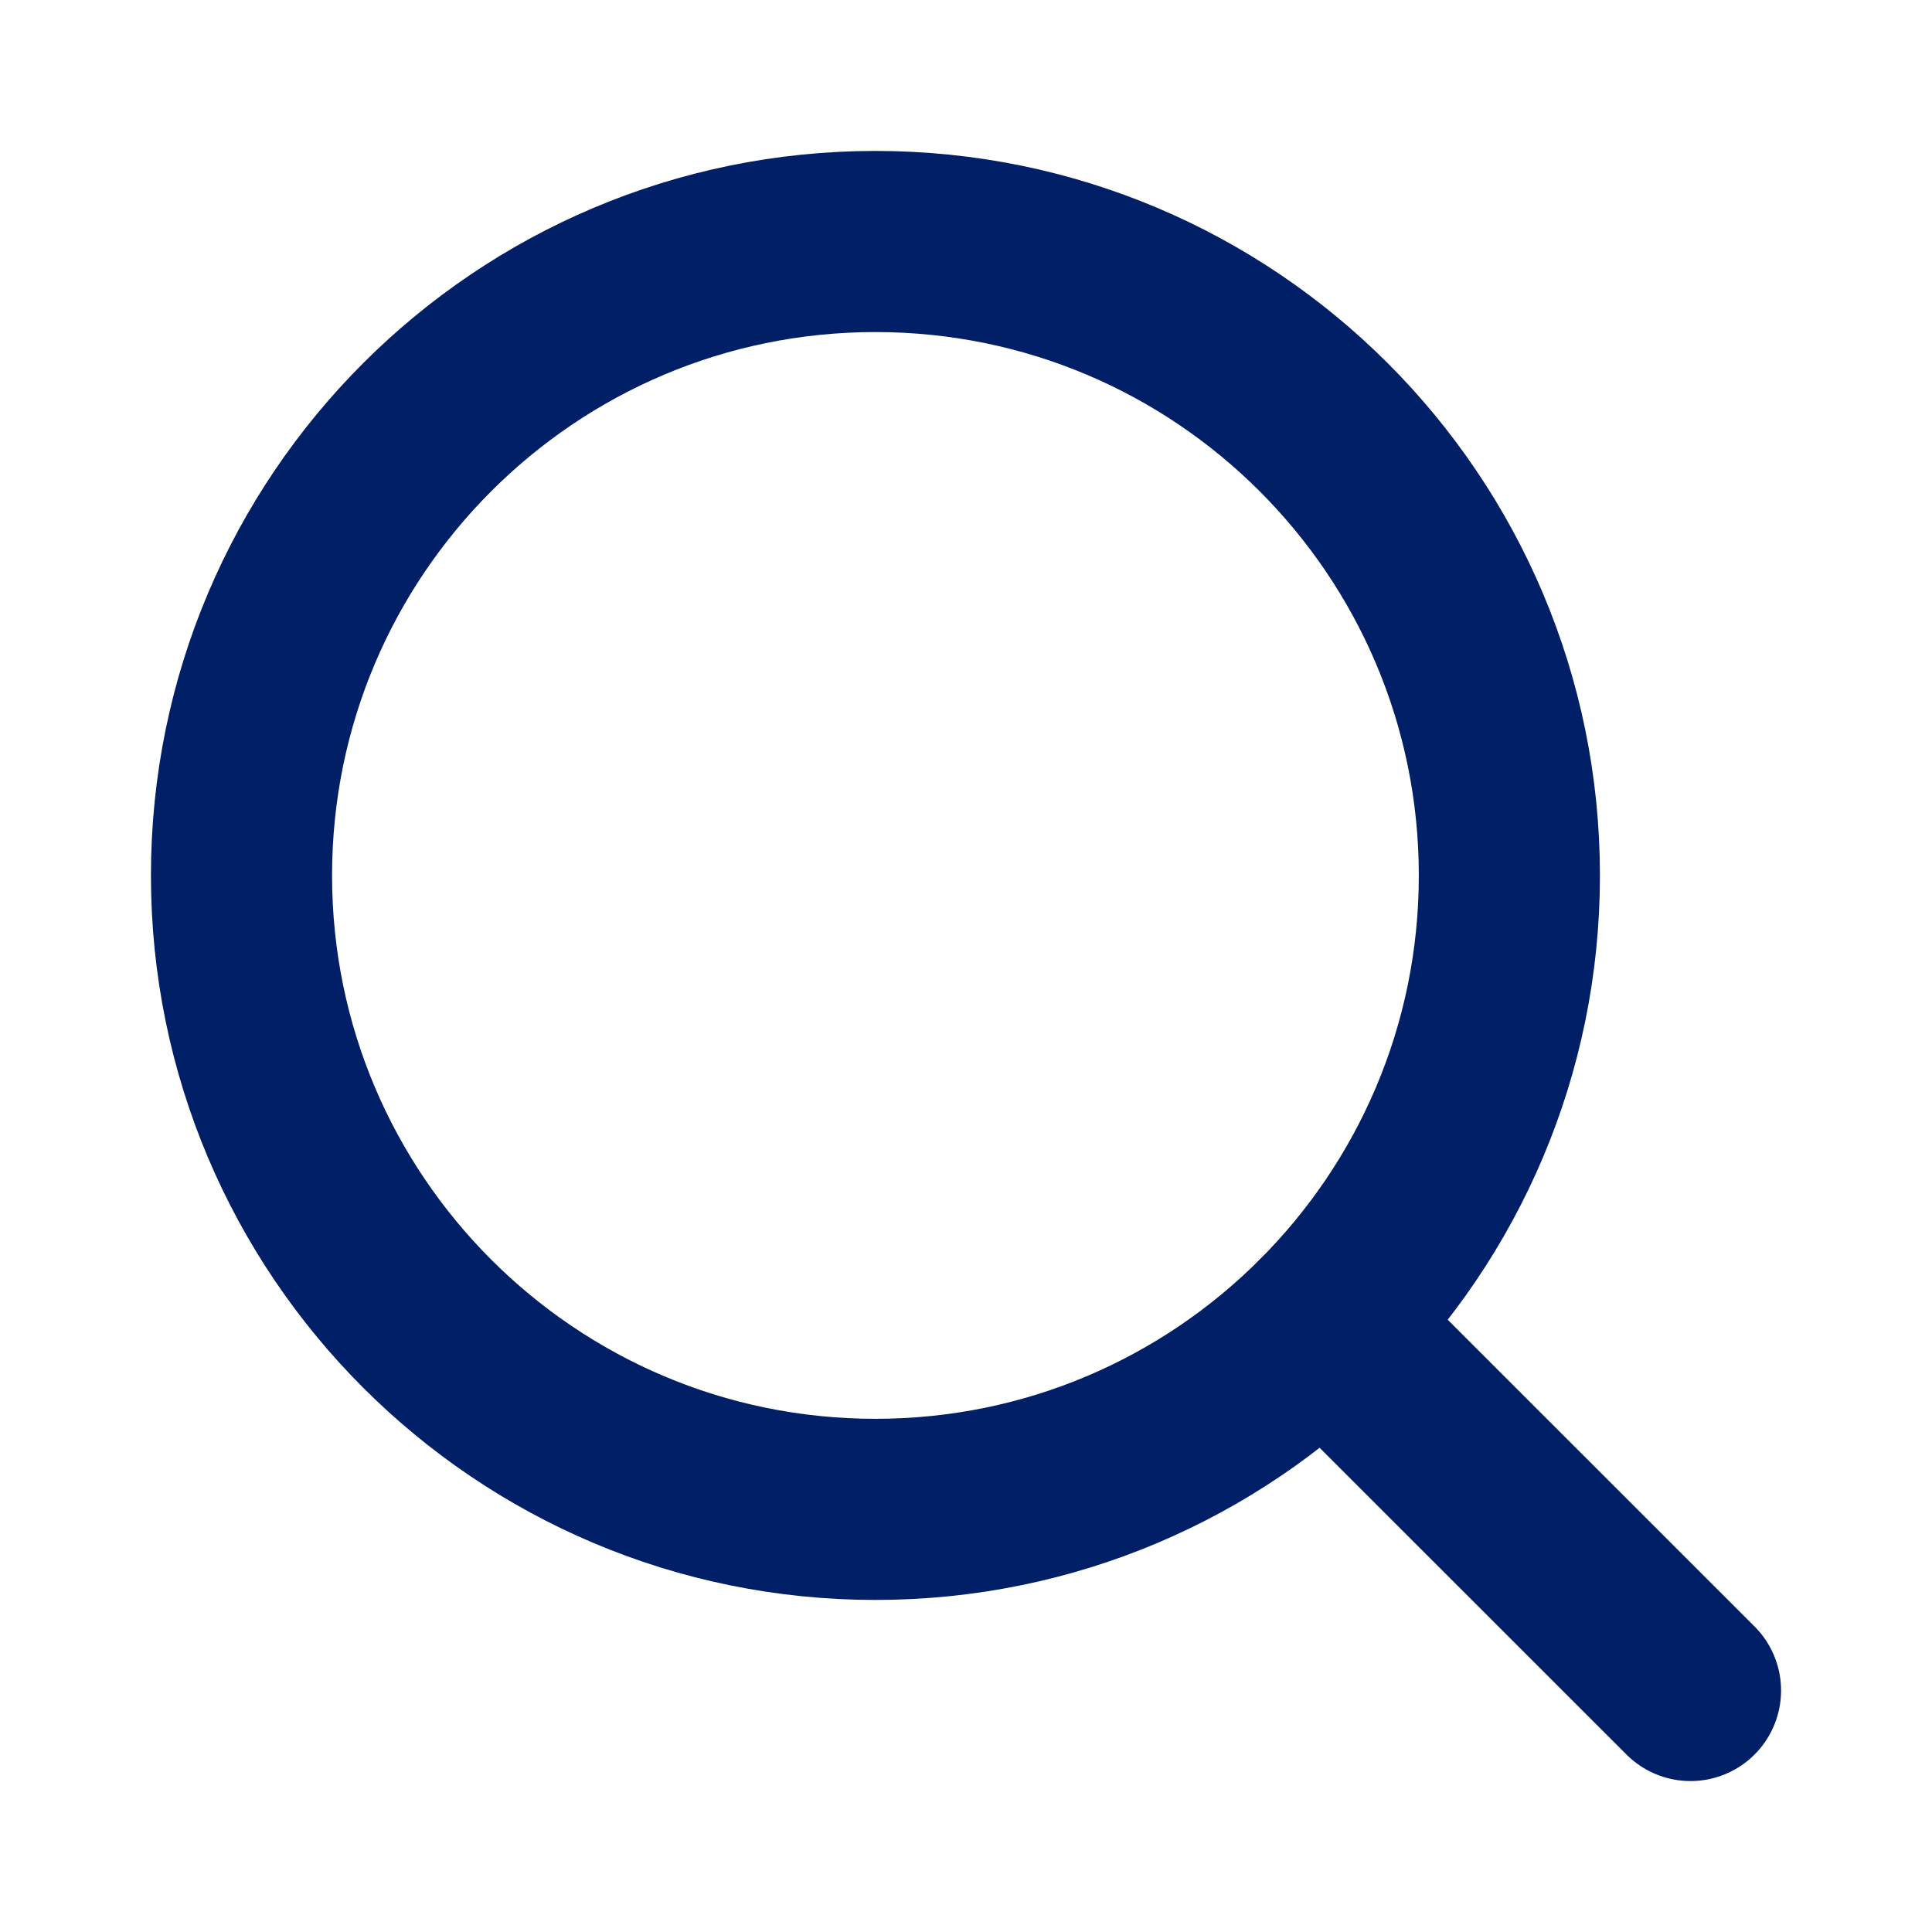
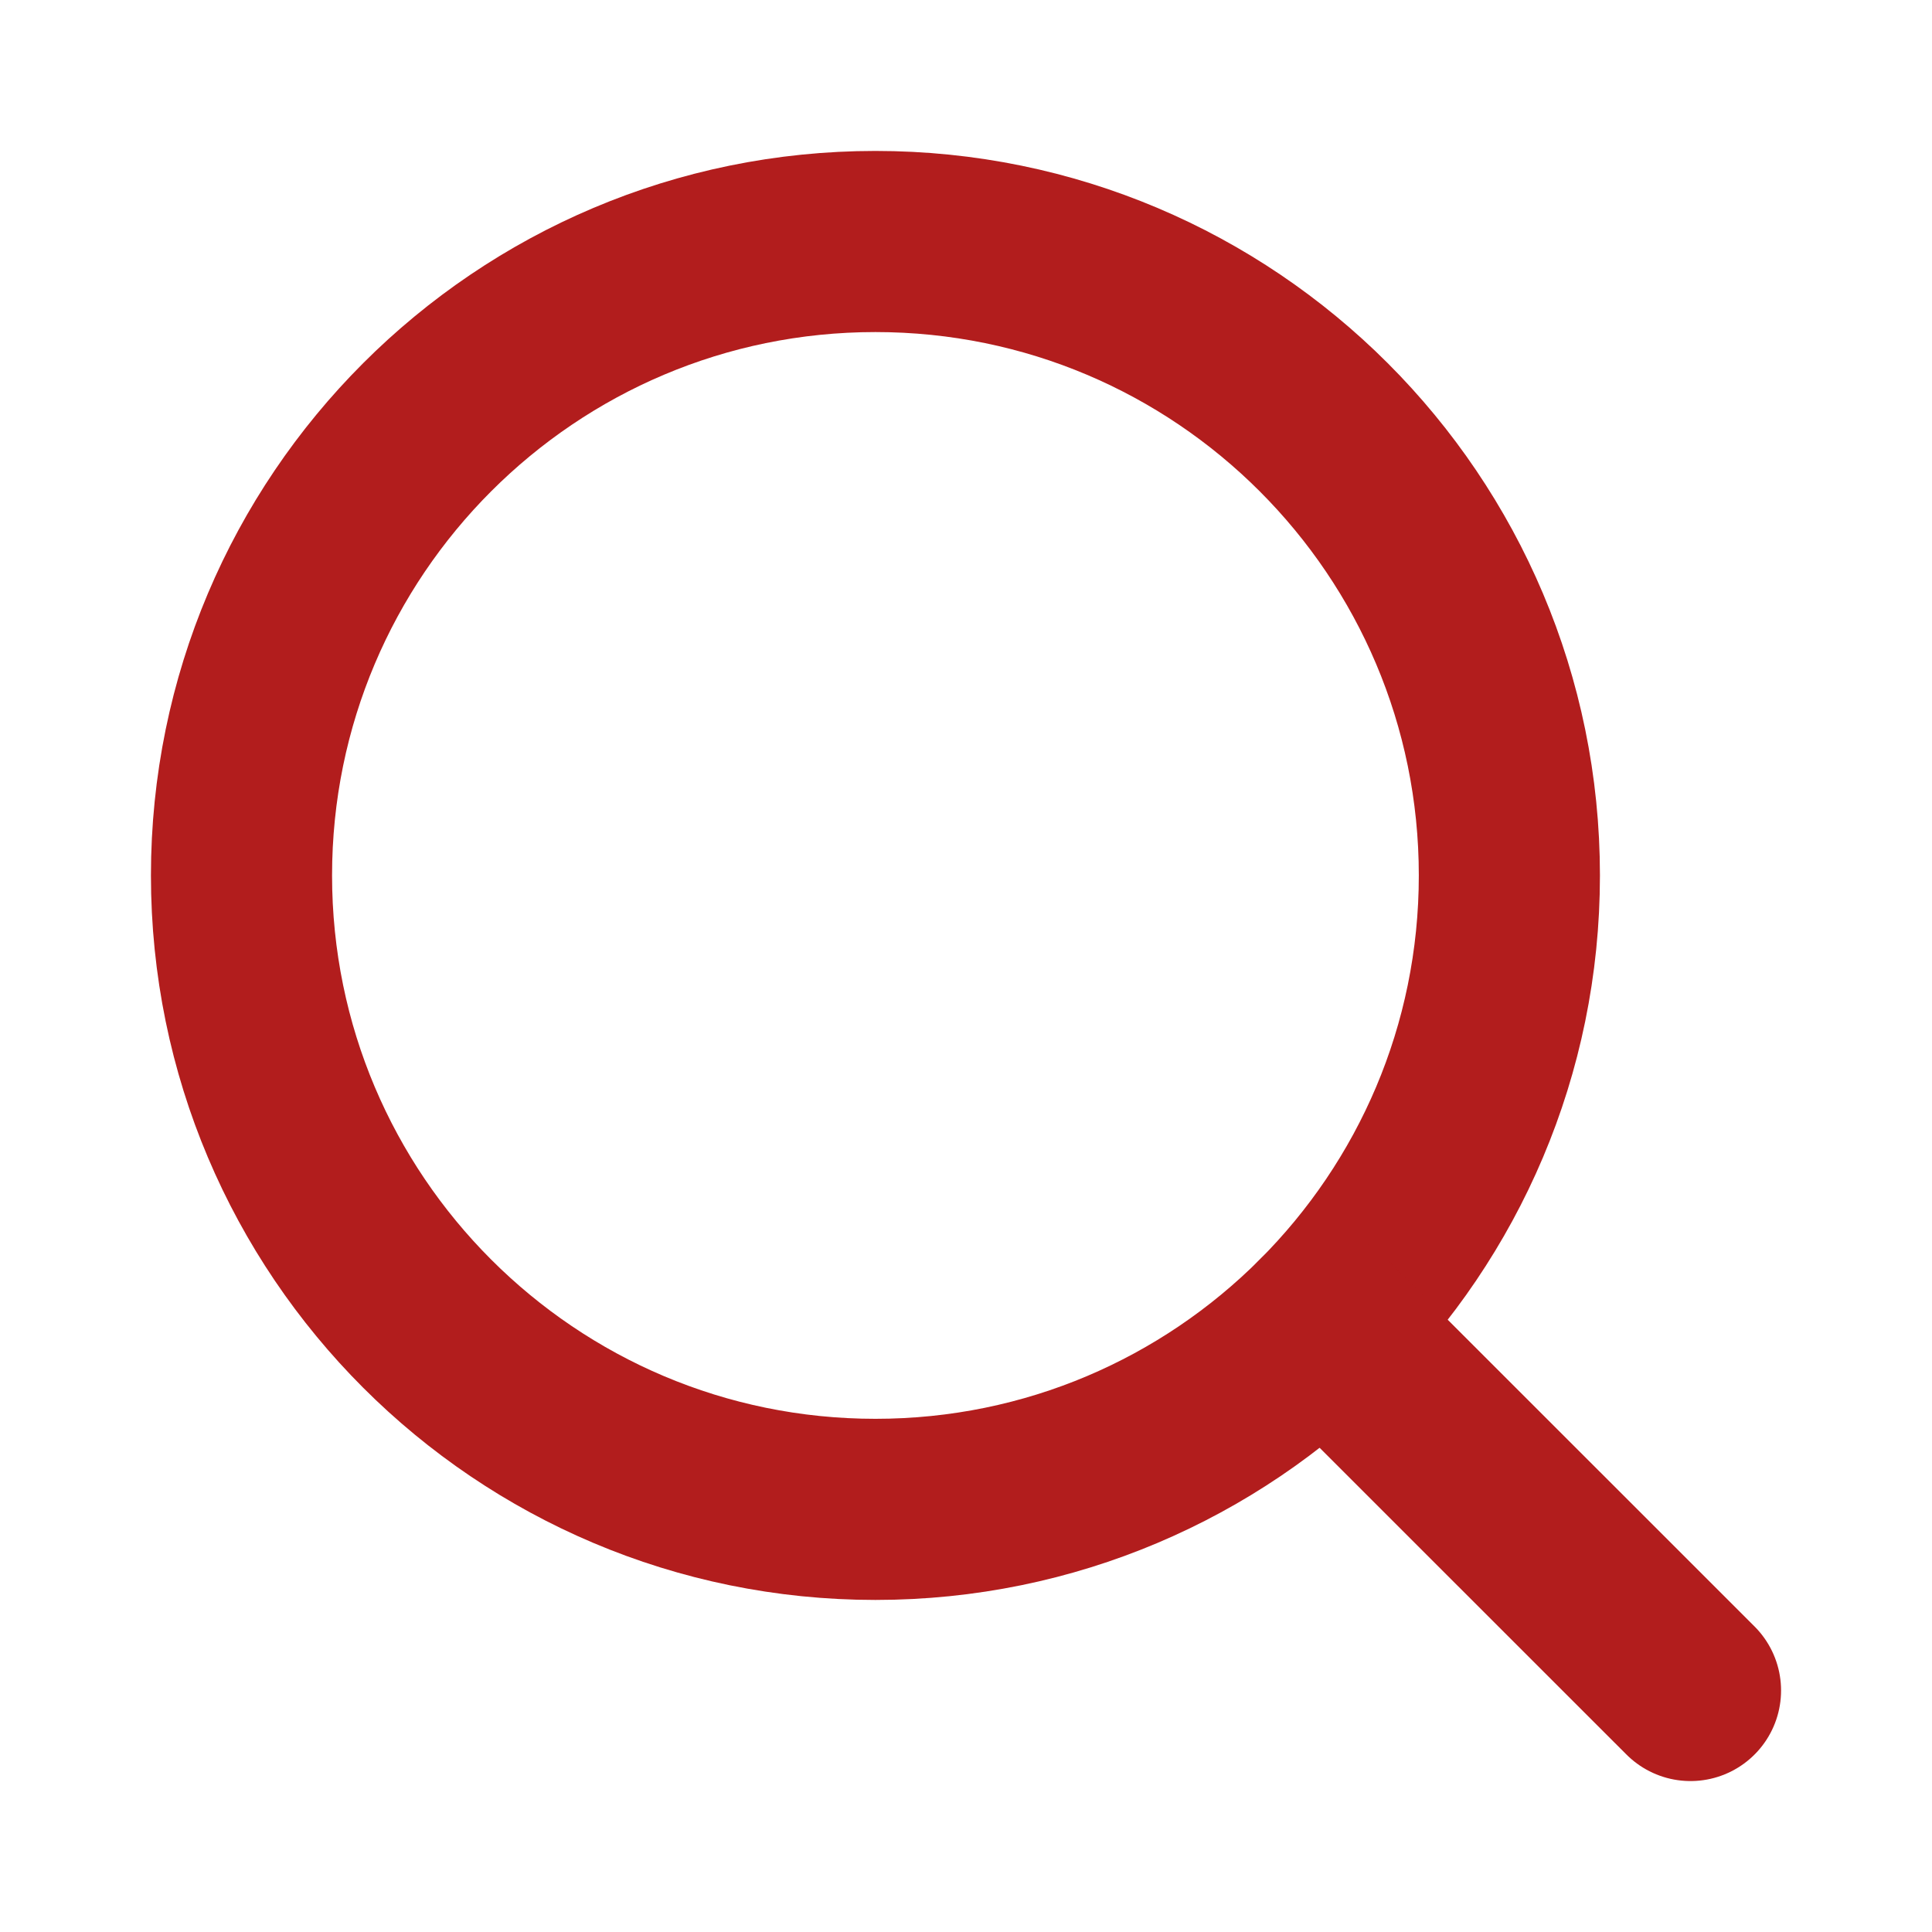
<svg xmlns="http://www.w3.org/2000/svg" width="16" height="16" viewBox="0 0 16 16" fill="none">
-   <path d="M7.25 12.5C10.149 12.5 12.5 10.149 12.5 7.25C12.5 4.351 10.149 2 7.25 2C4.351 2 2 4.351 2 7.25C2 10.149 4.351 12.5 7.25 12.5Z" stroke="#011f66" stroke-width="1.5" stroke-linecap="round" stroke-linejoin="round" />
-   <path d="M10.962 10.963L14 14" stroke="#011f66" stroke-width="1.5" stroke-linecap="round" stroke-linejoin="round" />
+   <path d="M7.25 12.5C10.149 12.5 12.5 10.149 12.5 7.25C12.5 4.351 10.149 2 7.25 2C4.351 2 2 4.351 2 7.25C2 10.149 4.351 12.5 7.25 12.5Z" stroke="#B21D1D" stroke-width="1.5" stroke-linecap="round" stroke-linejoin="round" />
+   <path d="M10.962 10.963L14 14" stroke="#B21D1D" stroke-width="1.5" stroke-linecap="round" stroke-linejoin="round" />
</svg>
